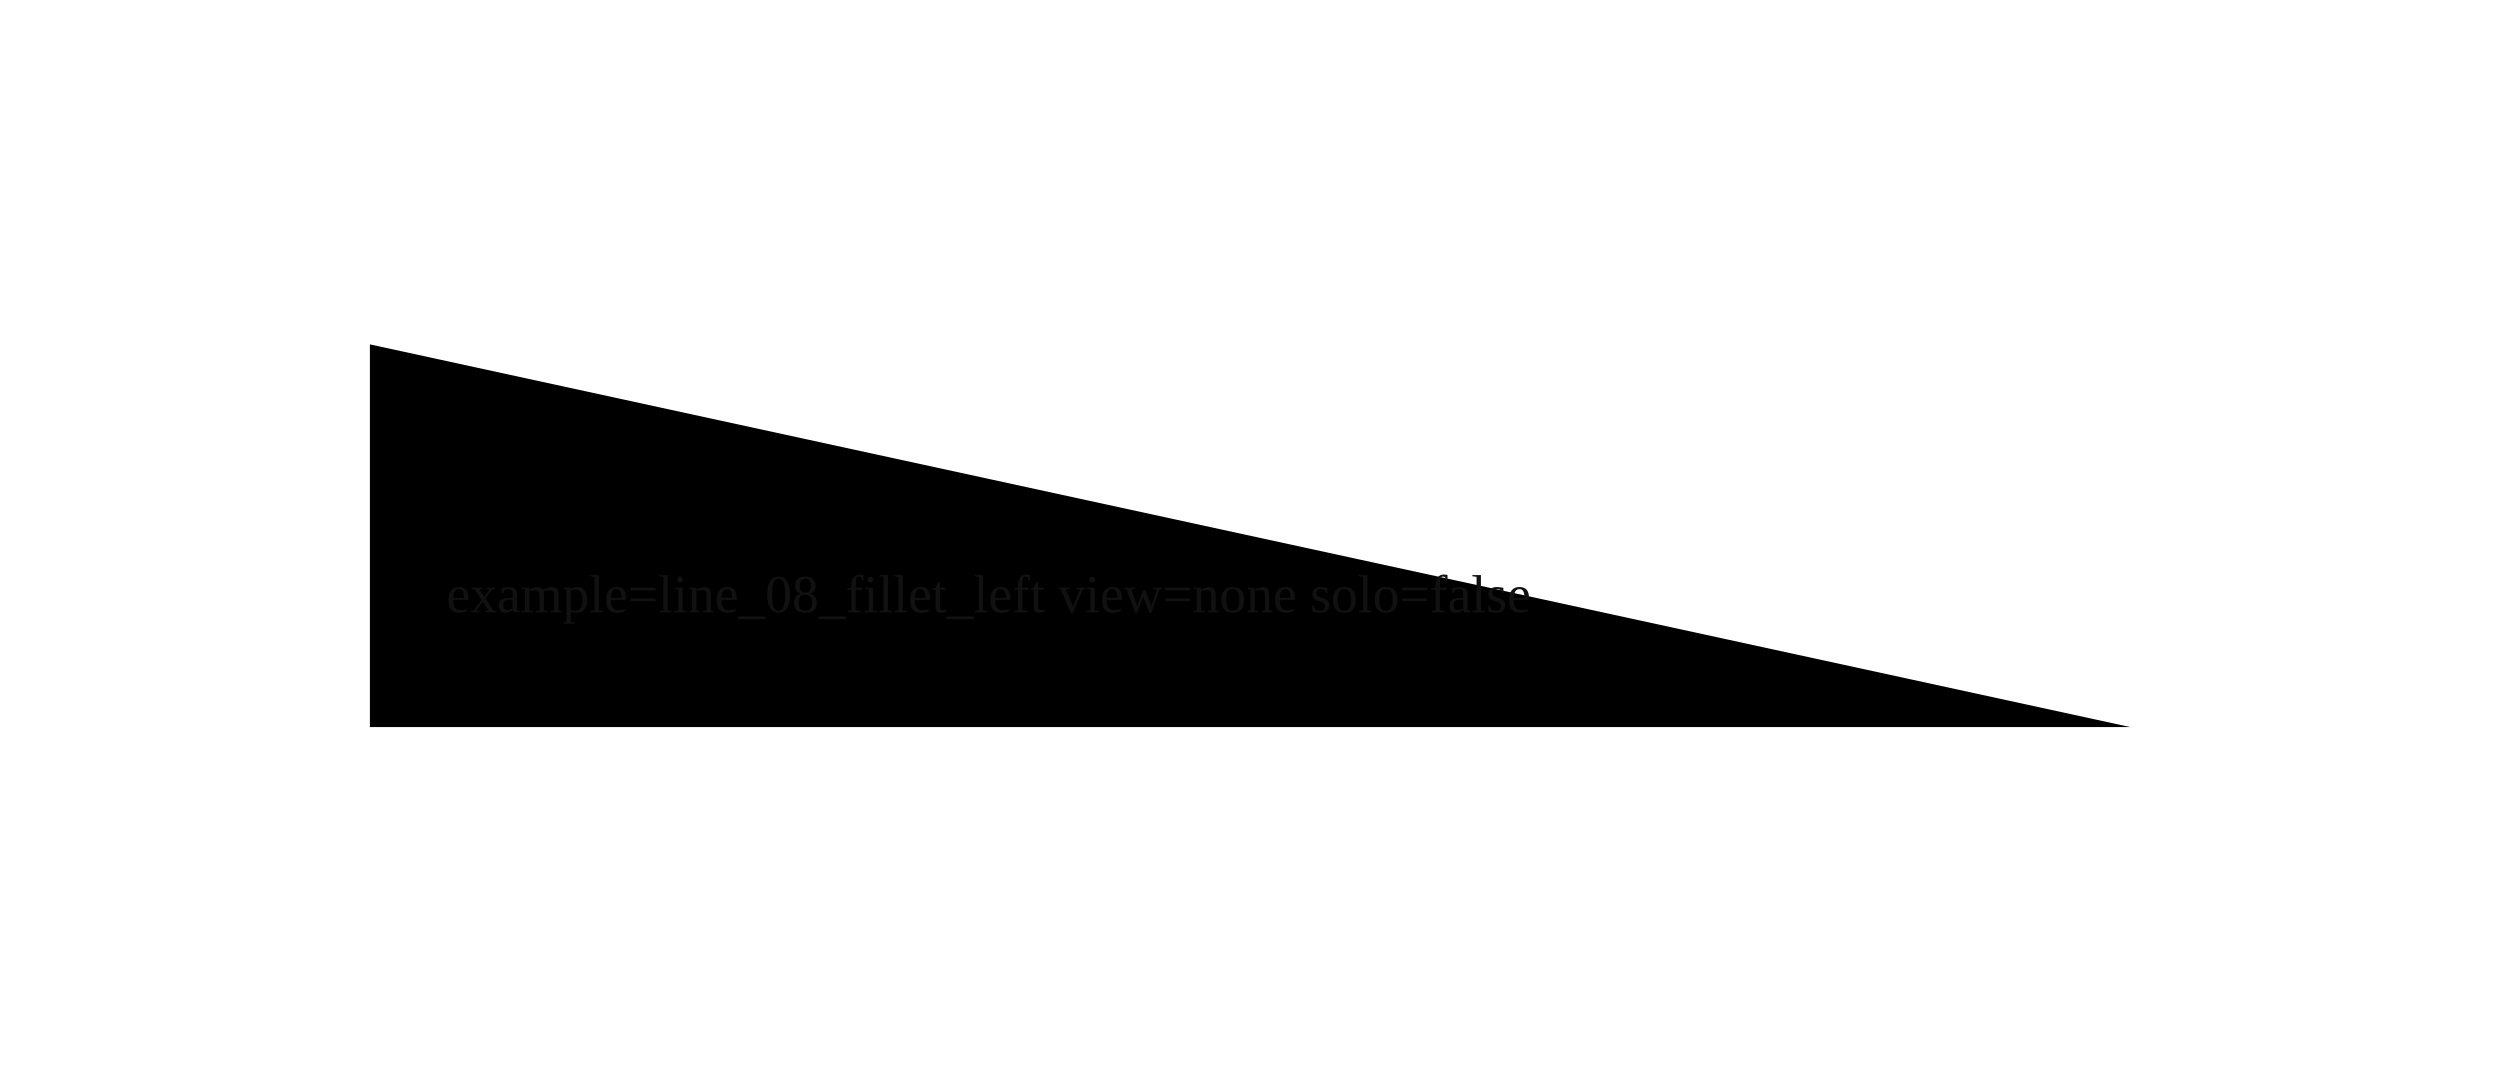
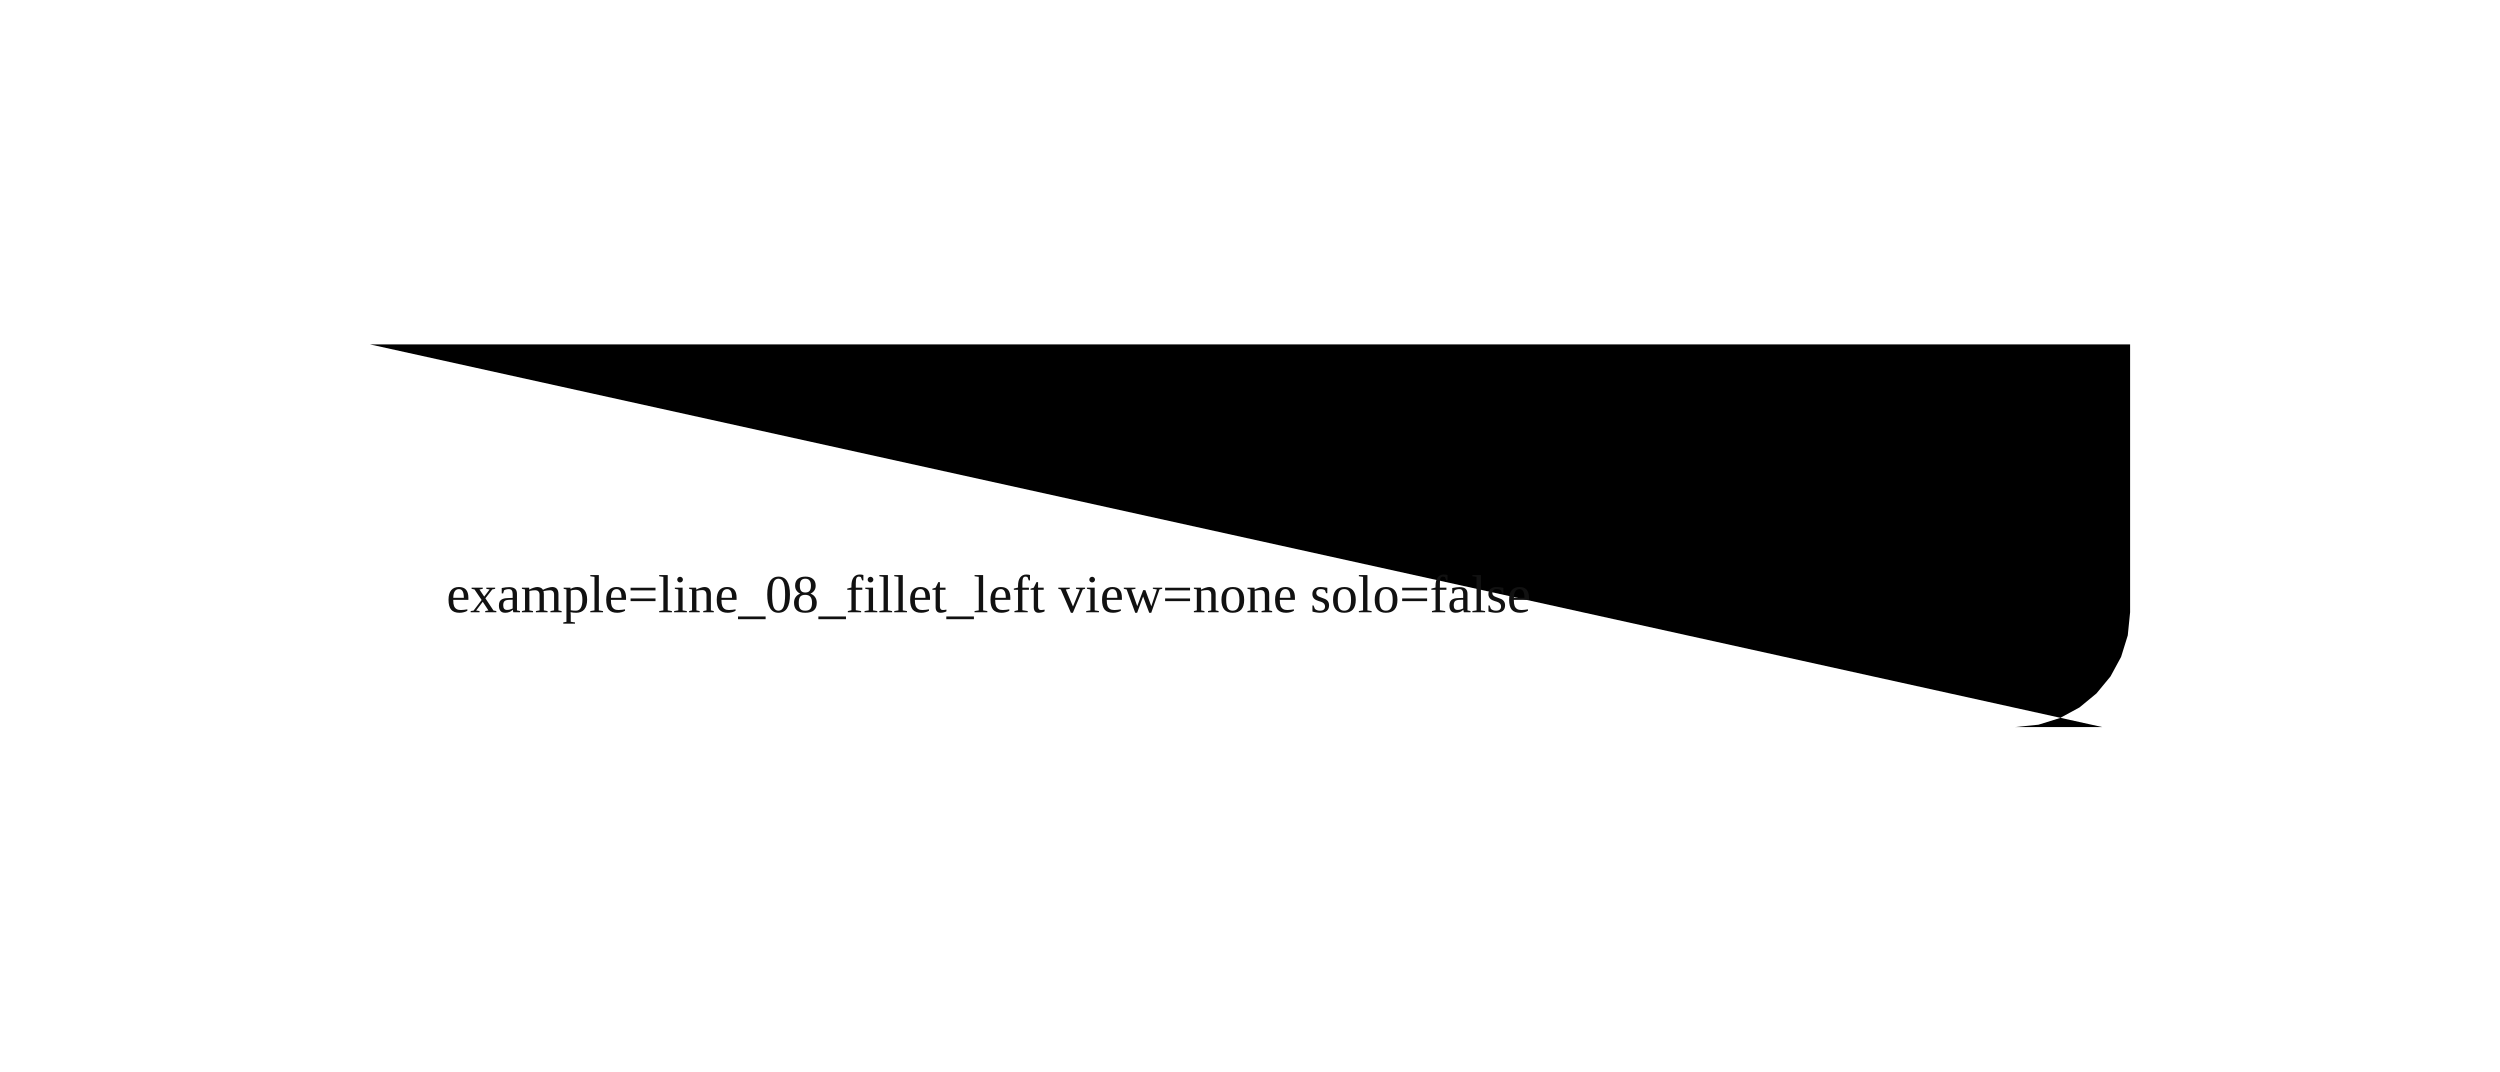
<svg xmlns="http://www.w3.org/2000/svg" width="1400" height="600" viewBox="-80 -140 620 280">
  <g id="stroke-ink">
-     <path id="ink-compound" d="M 0 -50 L 0 50 L 7.302 50 L 14.603 50 L 21.905 50 L 29.206 50 L 36.508 50 L 43.809 50 L 51.111 50 L 58.413 50 L 65.714 50 L 73.016 50 L 80.317 50 L 87.619 50 L 94.921 50 L 102.222 50 L 109.524 50 L 116.825 50 L 124.127 50 L 131.429 50 L 138.73 50 L 146.032 50 L 153.333 50 L 160.635 50 L 167.936 50 L 175.238 50 L 182.54 50 L 189.841 50 L 197.143 50 L 204.444 50 L 211.746 50 L 219.048 50 L 226.349 50 L 233.651 50 L 240.952 50 L 248.254 50 L 255.556 50 L 262.857 50 L 270.159 50 L 277.46 50 L 284.762 50 L 292.063 50 L 299.365 50 L 306.667 50 L 313.968 50 L 321.27 50 L 328.571 50 L 335.873 50 L 343.175 50 L 350.476 50 L 357.778 50 L 365.079 50 L 372.381 50 L 379.683 50 L 386.984 50 L 394.286 50 L 401.587 50 L 408.889 50 L 416.19 50 L 423.492 50 L 430.794 50 L 438.095 50 L 445.397 50 L 452.698 50 L 460 50 L 0 -50 Z" fill="black" stroke="none" fill-rule="nonzero" />
+     <path id="ink-compound" d="M 0 -50 L 452.698 50 L 430 50 L 436.046 49.391 L 441.677 47.642 L 446.773 44.877 L 451.213 41.213 L 454.877 36.773 L 457.642 31.677 L 459.39 26.046 L 460 20 L 460 -50 L 452.698 -50 L 445.397 -50 L 438.095 -50 L 430.794 -50 L 423.492 -50 L 416.19 -50 L 408.889 -50 L 401.587 -50 L 394.286 -50 L 386.984 -50 L 379.683 -50 L 372.381 -50 L 365.079 -50 L 357.778 -50 L 350.476 -50 L 343.175 -50 L 335.873 -50 L 328.571 -50 L 321.27 -50 L 313.968 -50 L 306.667 -50 L 299.365 -50 L 292.063 -50 L 284.762 -50 L 277.46 -50 L 270.159 -50 L 262.857 -50 L 255.556 -50 L 248.254 -50 L 240.952 -50 L 233.651 -50 L 226.349 -50 L 219.048 -50 L 211.746 -50 L 204.444 -50 L 197.143 -50 L 189.841 -50 L 182.54 -50 L 175.238 -50 L 167.936 -50 L 160.635 -50 L 153.333 -50 L 146.032 -50 L 138.73 -50 L 131.429 -50 L 124.127 -50 L 116.825 -50 L 109.524 -50 L 102.222 -50 L 94.921 -50 L 87.619 -50 L 80.317 -50 L 73.016 -50 L 65.714 -50 L 58.413 -50 L 51.111 -50 L 43.809 -50 L 36.508 -50 L 29.206 -50 L 21.905 -50 L 14.603 -50 L 7.302 -50 L 0 -50 Z" fill="black" stroke="none" fill-rule="nonzero" />
  </g>
  <g id="debug-overlays">

  </g>
  <text x="20" y="20" font-size="14" fill="#111">example=line_08_fillet_left view=none solo=false</text>
</svg>
